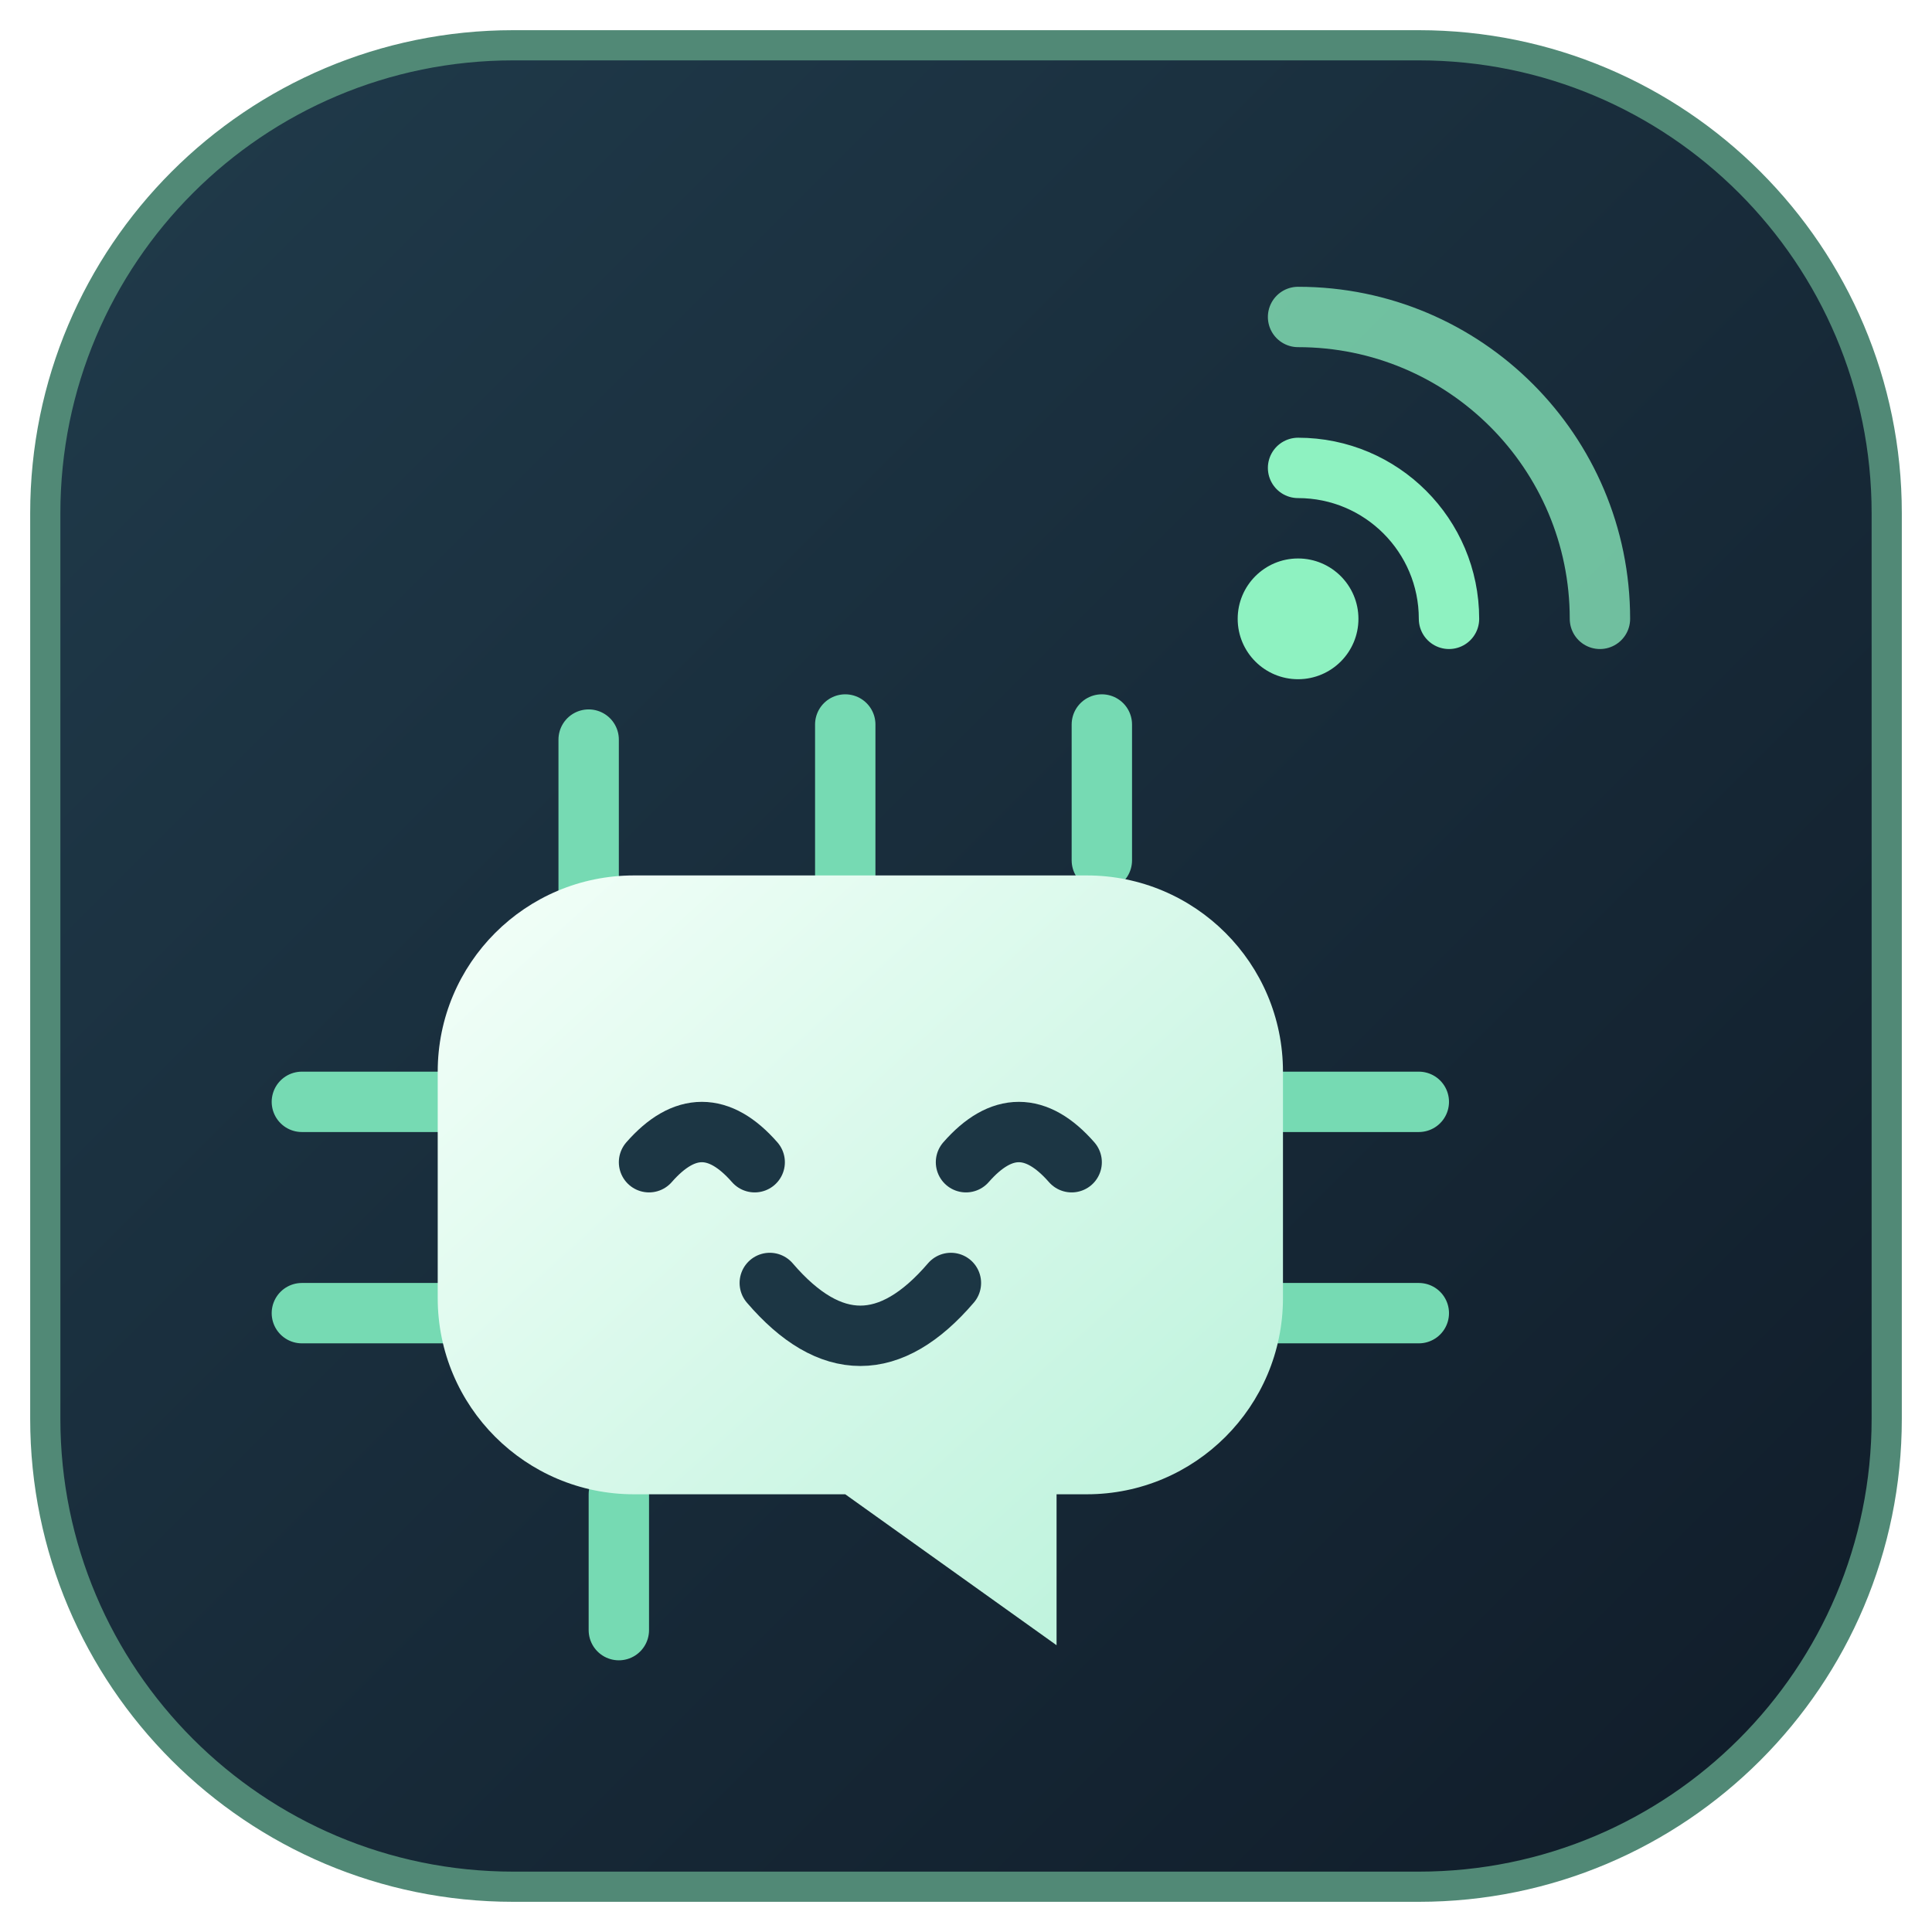
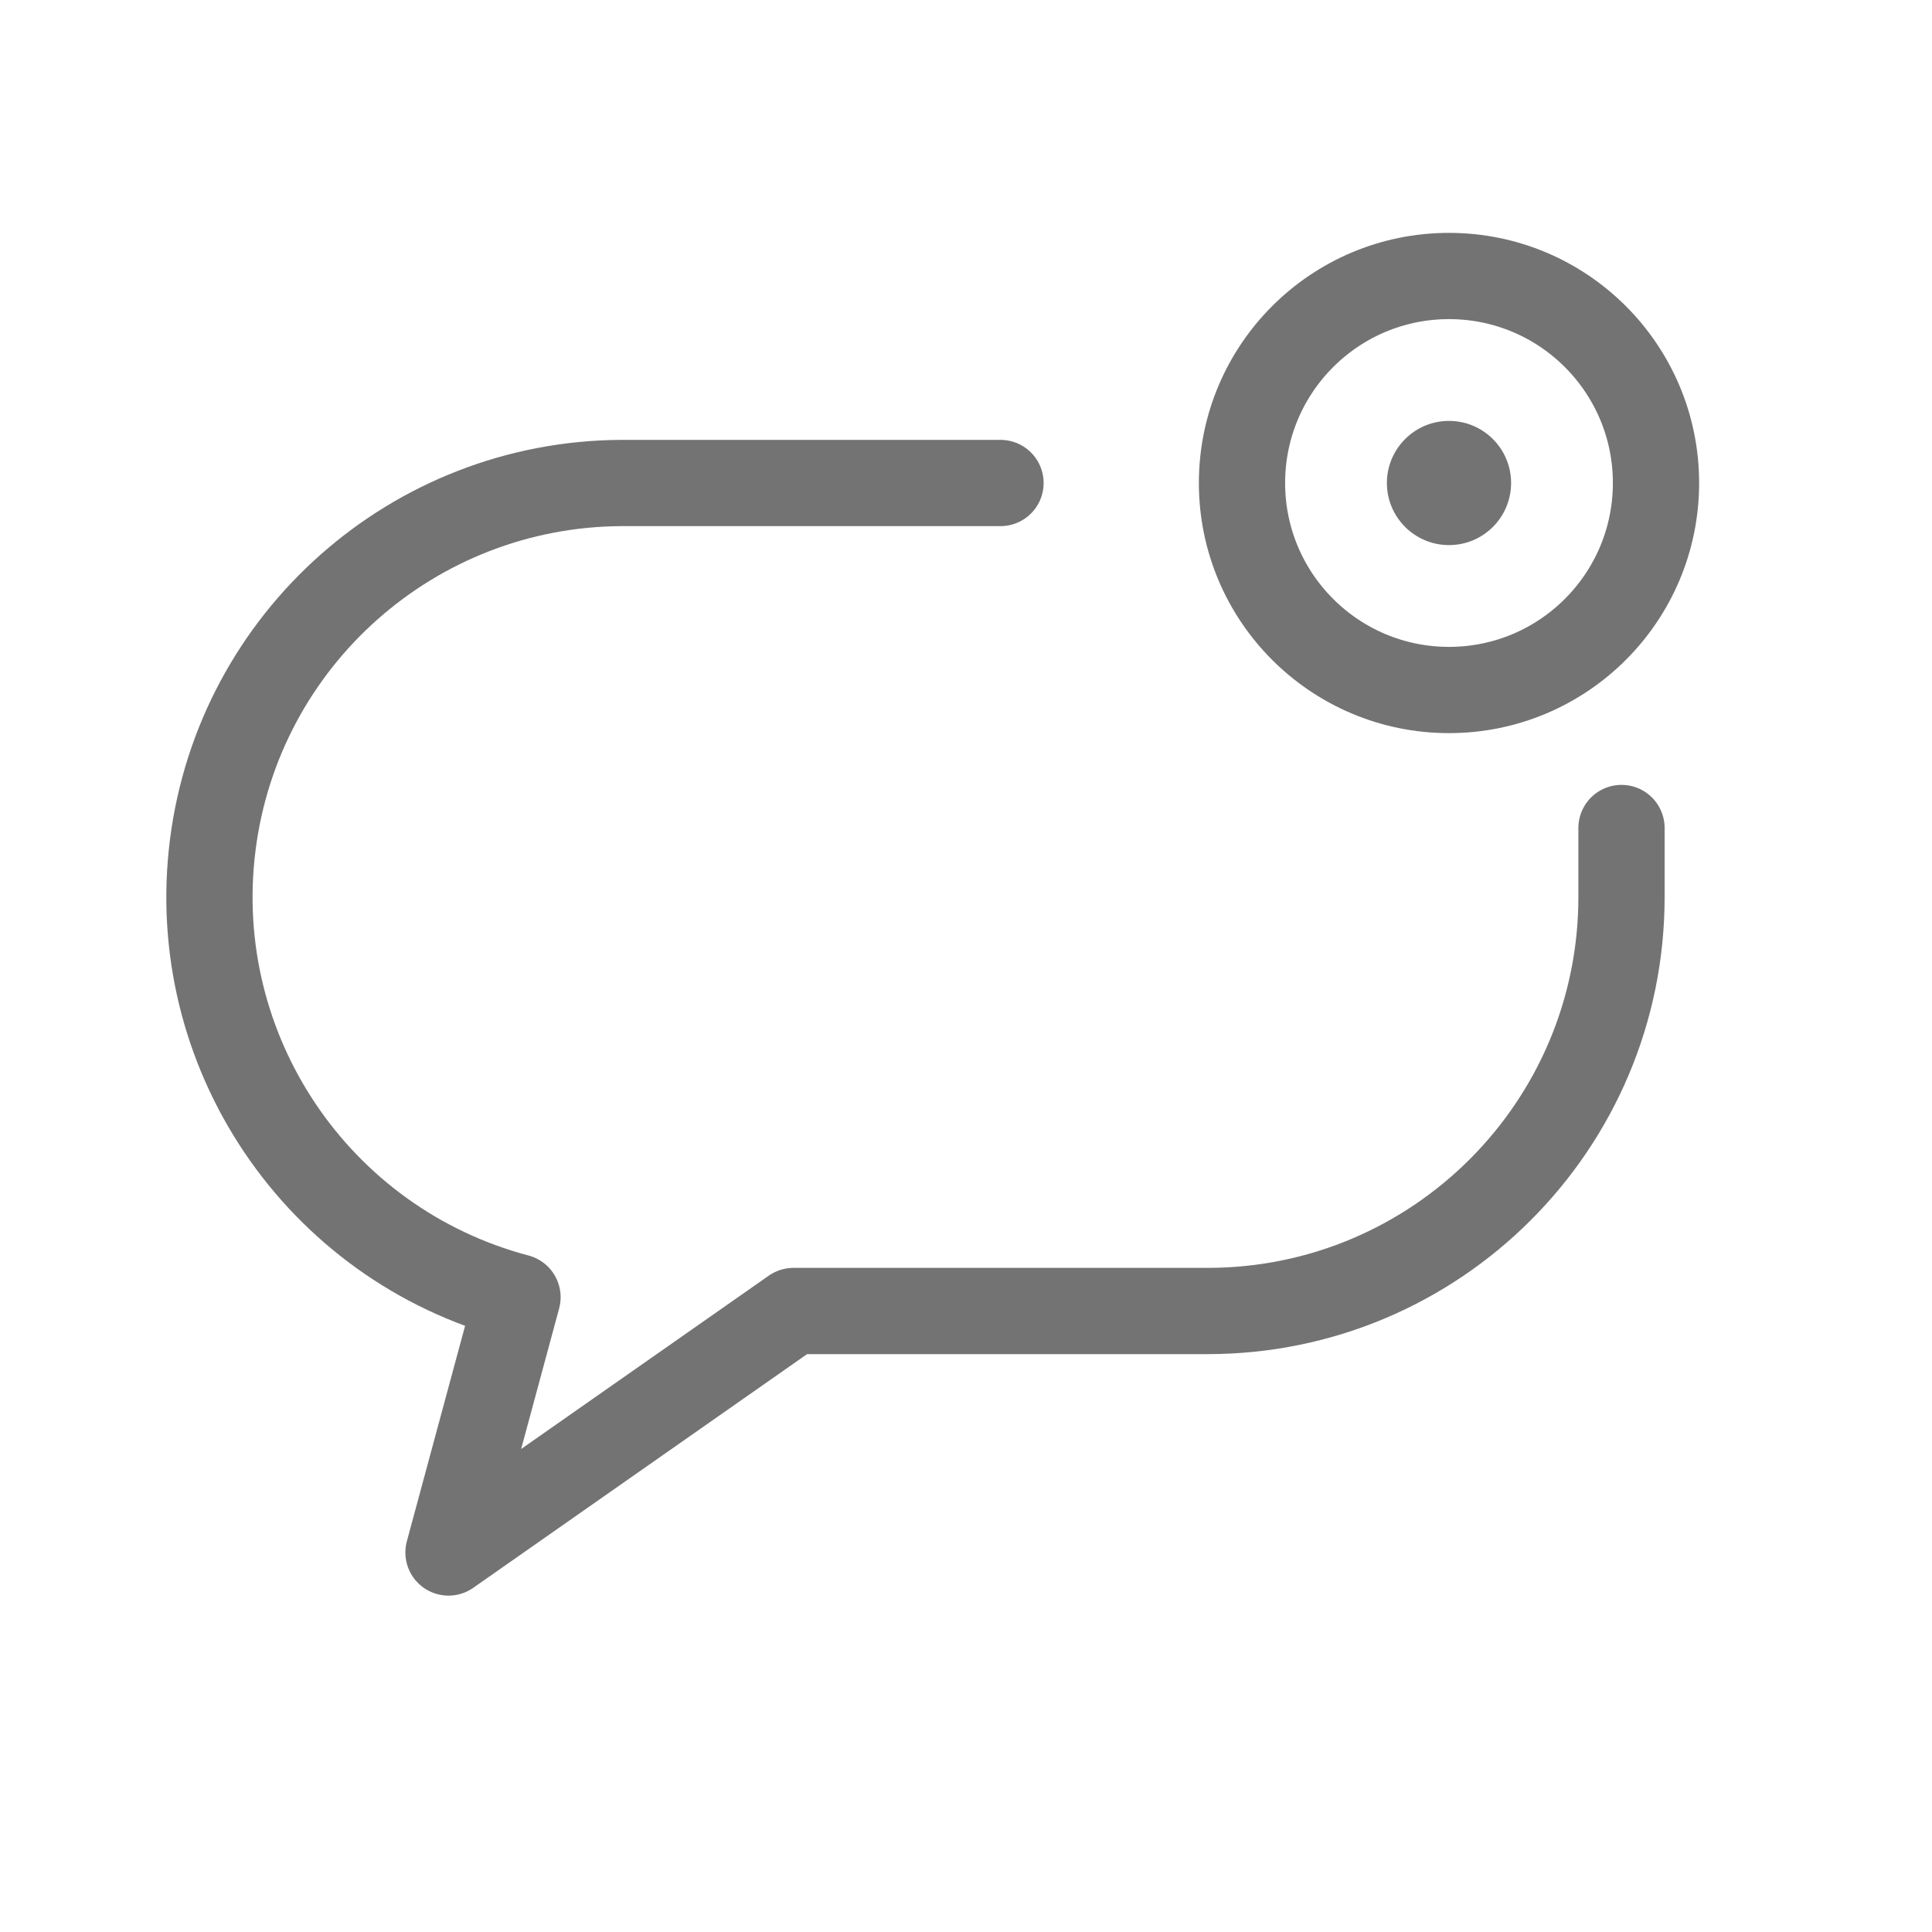
- <svg xmlns="http://www.w3.org/2000/svg" width="128" height="128" viewBox="0 0 128 128" role="img" aria-labelledby="title">
-   <defs>
-     <linearGradient id="case" x2="1" y2="1" gradientUnits="objectBoundingBox">
-       <stop stop-color="#203B4B" />
-       <stop offset="1" stop-color="#101C29" />
-     </linearGradient>
-     <linearGradient id="face" x2="1" y2="1" gradientUnits="objectBoundingBox">
-       <stop stop-color="#F4FFF9" />
-       <stop offset="1" stop-color="#B7F1D9" />
-     </linearGradient>
-   </defs>
-   <rect x="3" y="3" width="122" height="122" rx="31" fill="url(#case)" stroke="#518976" stroke-width="2" />
-   <path d="M39 59V49m17 9V48m17 9V48M20 73h10m-10 14h10m54-14h10m-10 14h10M41 99v9" fill="none" stroke="#76DAB3" stroke-width="4" stroke-linecap="round" />
-   <path d="M42 58h30a13 13 0 0 1 13 13v15a13 13 0 0 1-13 13h-2v10L56 99H42a13 13 0 0 1-13-13V71a13 13 0 0 1 13-13Z" fill="url(#face)" />
-   <g fill="none" stroke="#1C3644" stroke-width="4" stroke-linecap="round">
-     <path d="M43 77q3.5-4 7 0m14 0q3.5-4 7 0" />
-     <path d="M51 85q6 7 12 0" />
+ <svg xmlns="http://www.w3.org/2000/svg" width="88" height="88" viewBox="0 0 56 56" role="img" aria-labelledby="title">
+   <g fill="none" stroke="#737373" stroke-width="2.5" stroke-linecap="round" stroke-linejoin="round">
+     <path d="M29 14H18a12 12 0 0 0-3 23.6L13 45l10-7h12a12 12 0 0 0 12-12v-2" />
+     <circle cx="42" cy="14" r="6" />
  </g>
-   <circle cx="86" cy="41" r="4" fill="#8EF2C1" />
-   <g fill="none" stroke="#8EF2C1" stroke-width="4" stroke-linecap="round">
-     <path d="M86 31a10 10 0 0 1 10 10" />
-     <path d="M86 21a20 20 0 0 1 20 20" opacity=".75" />
-   </g>
+   <circle cx="42" cy="14" r="1.8" fill="#737373" />
</svg>
